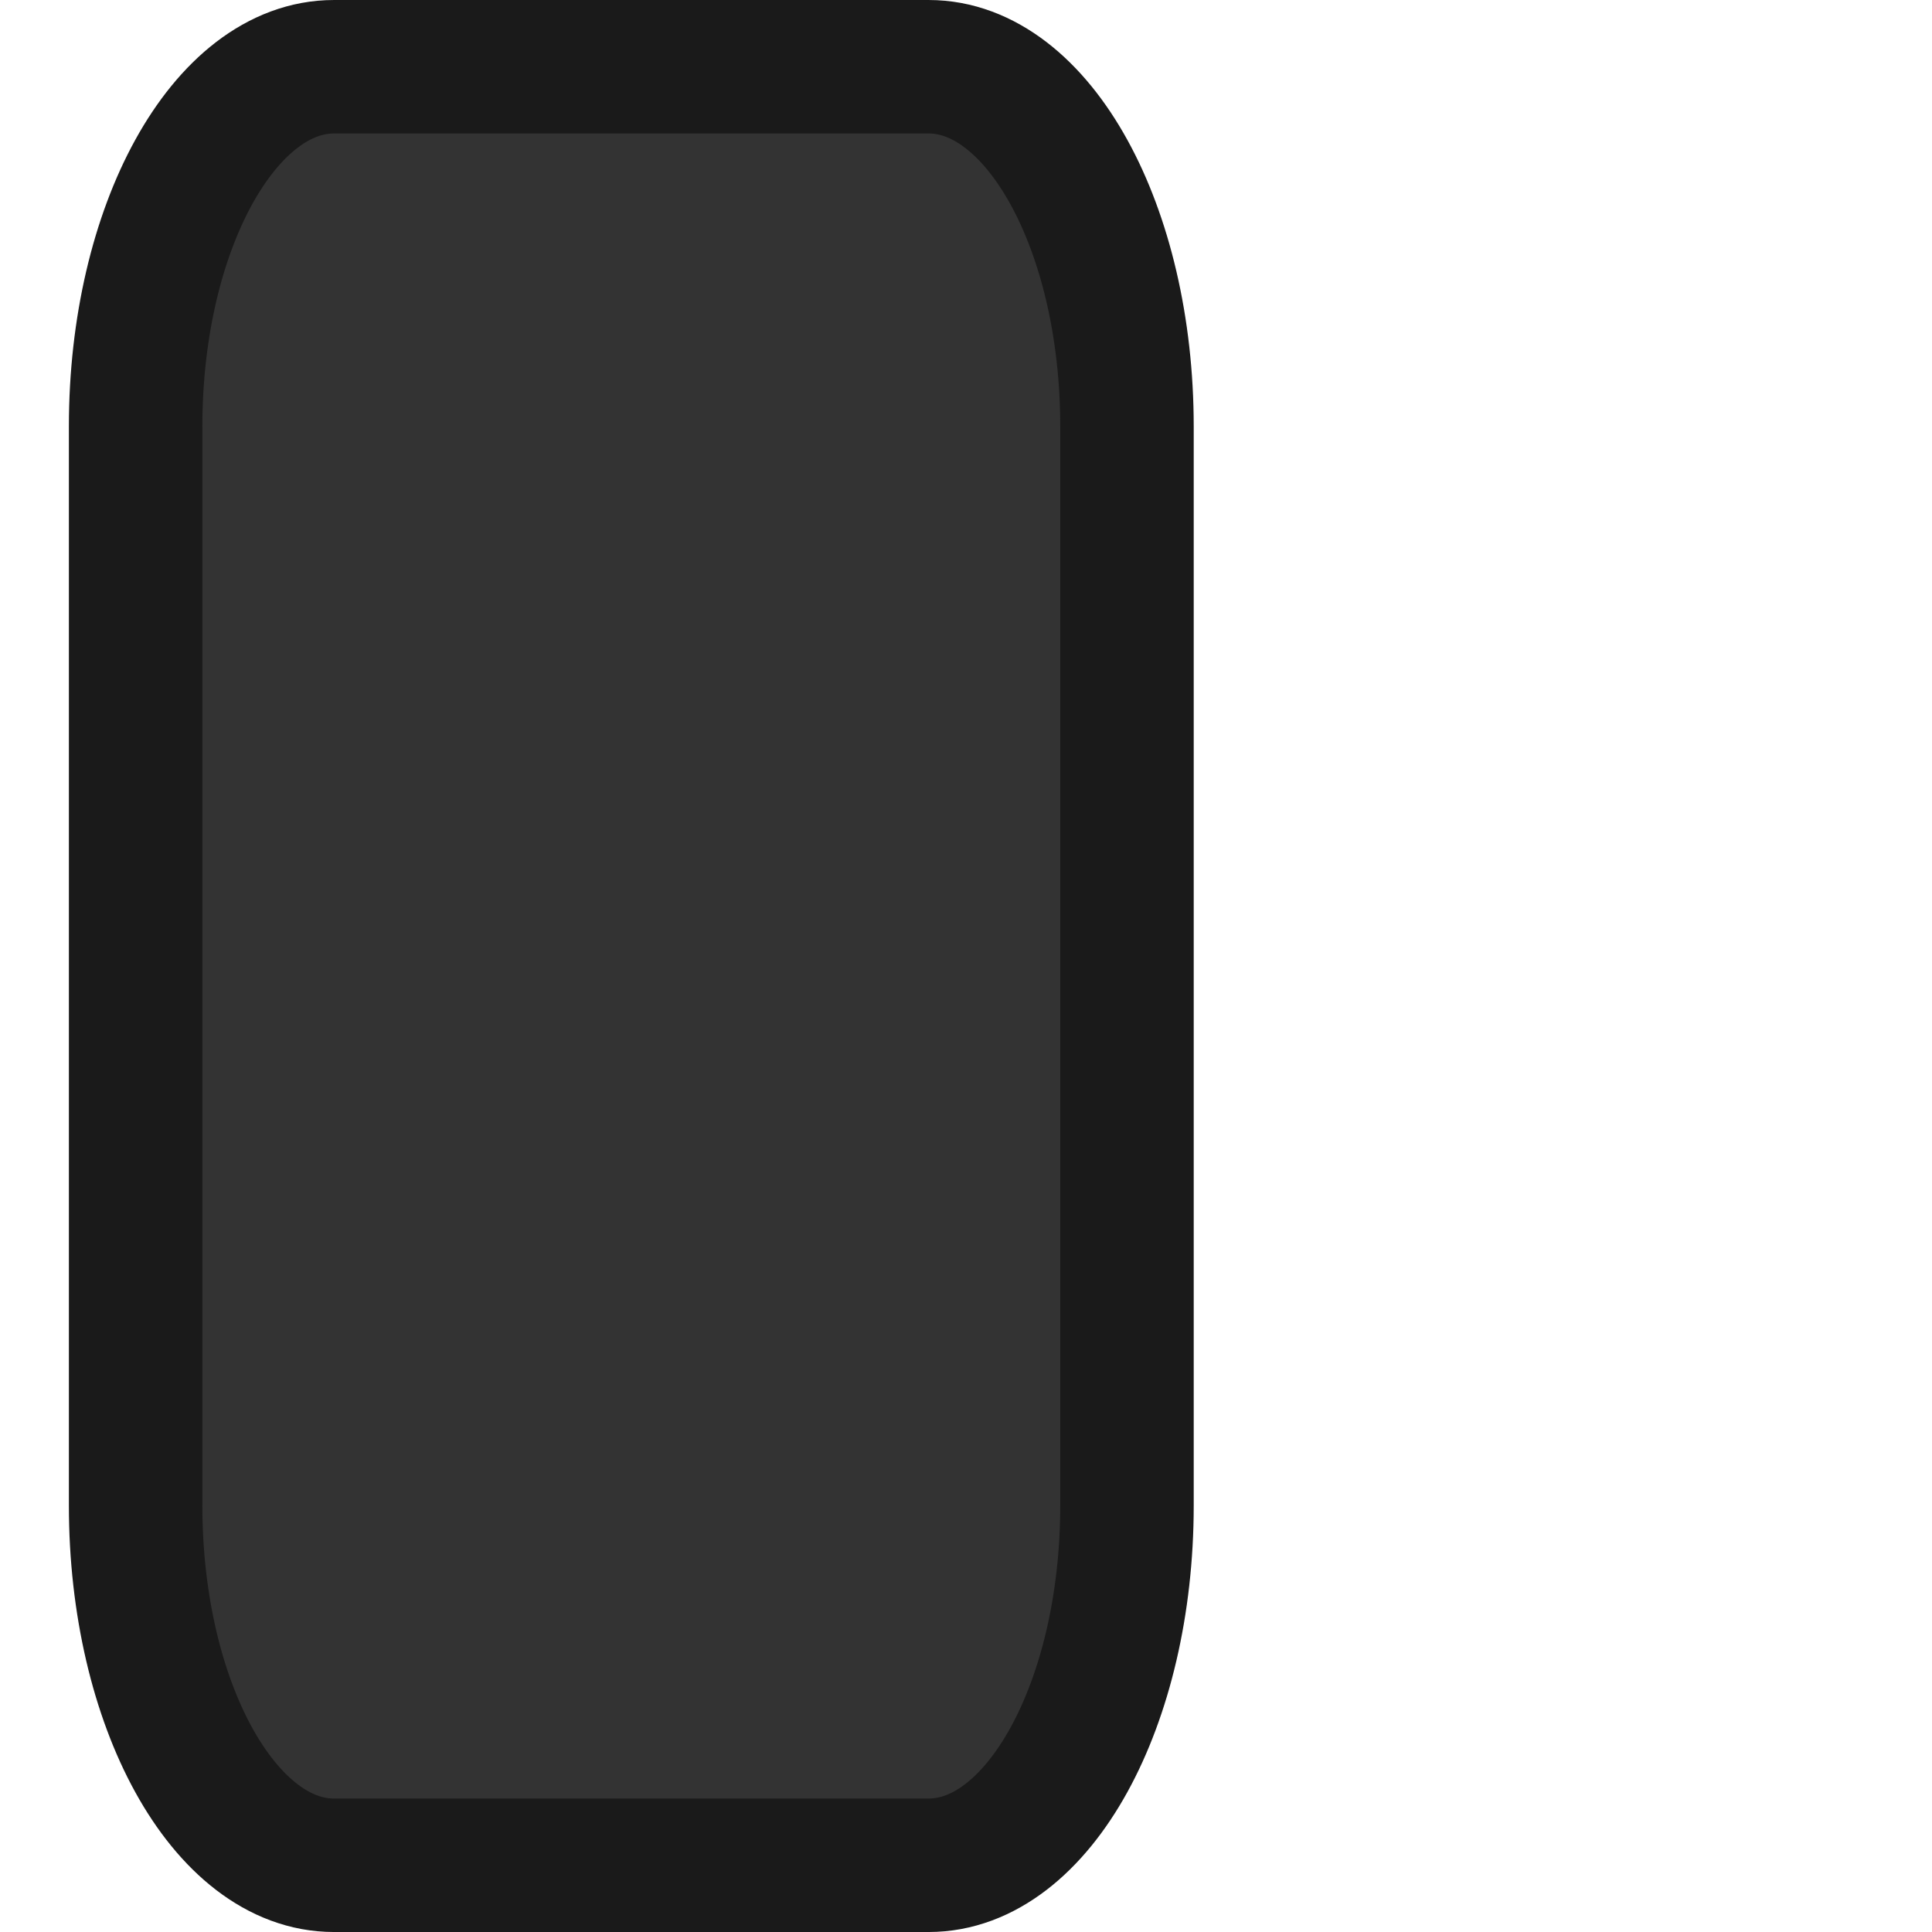
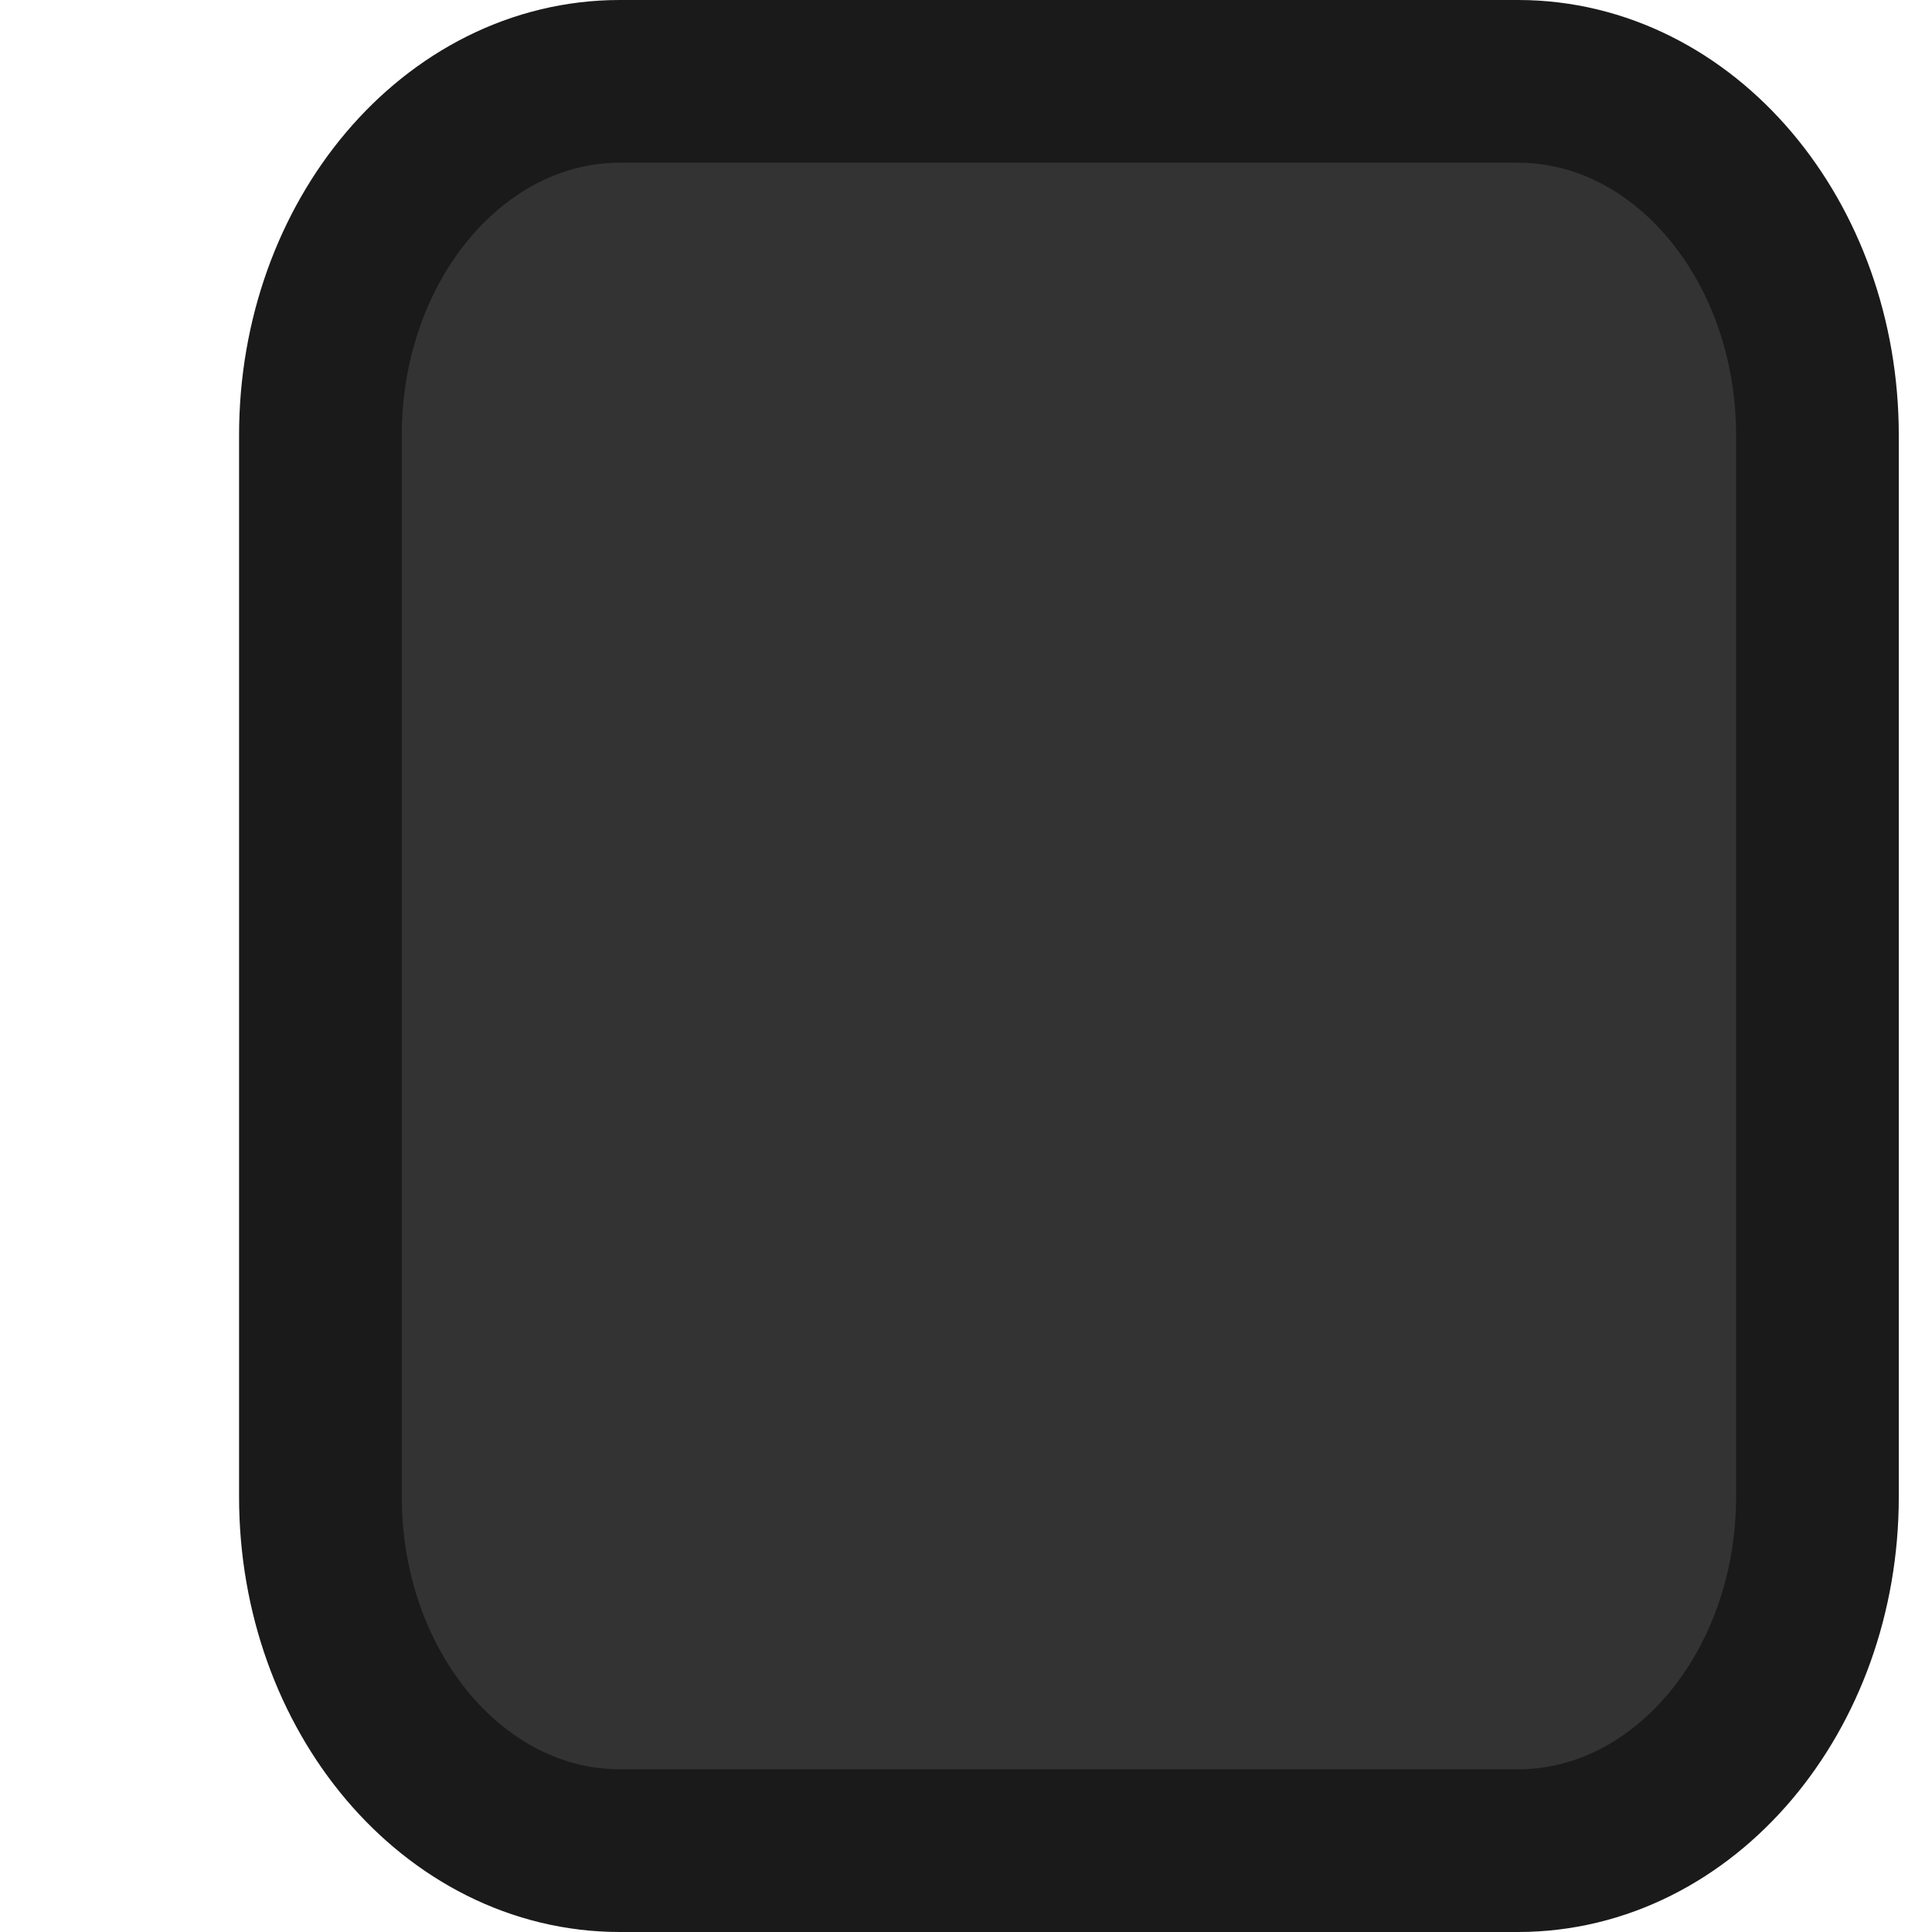
<svg xmlns="http://www.w3.org/2000/svg" version="1.1" width="100" height="100" id="svg2">
  <defs id="defs4" />
-   <rect style="fill:#333333;fill-opacity:1;stroke:#1a1a1a;stroke-width:6.909;stroke-linejoin:round;stroke-miterlimit:0;stroke-opacity:1;stroke-dasharray:none" id="rect2982" width="51.312" height="93.091" x="7.02" y="3.455" rx="10.262" ry="18.618" />
+   <rect style="fill:#333333;fill-opacity:1;stroke:#1a1a1a;stroke-width:8.422;stroke-linejoin:round;stroke-miterlimit:0;stroke-dasharray:none;stroke-opacity:1" id="rect2982" width="77.485" height="91.578" x="16.585" y="4.211" rx="15.497" ry="18.316" />
</svg>
